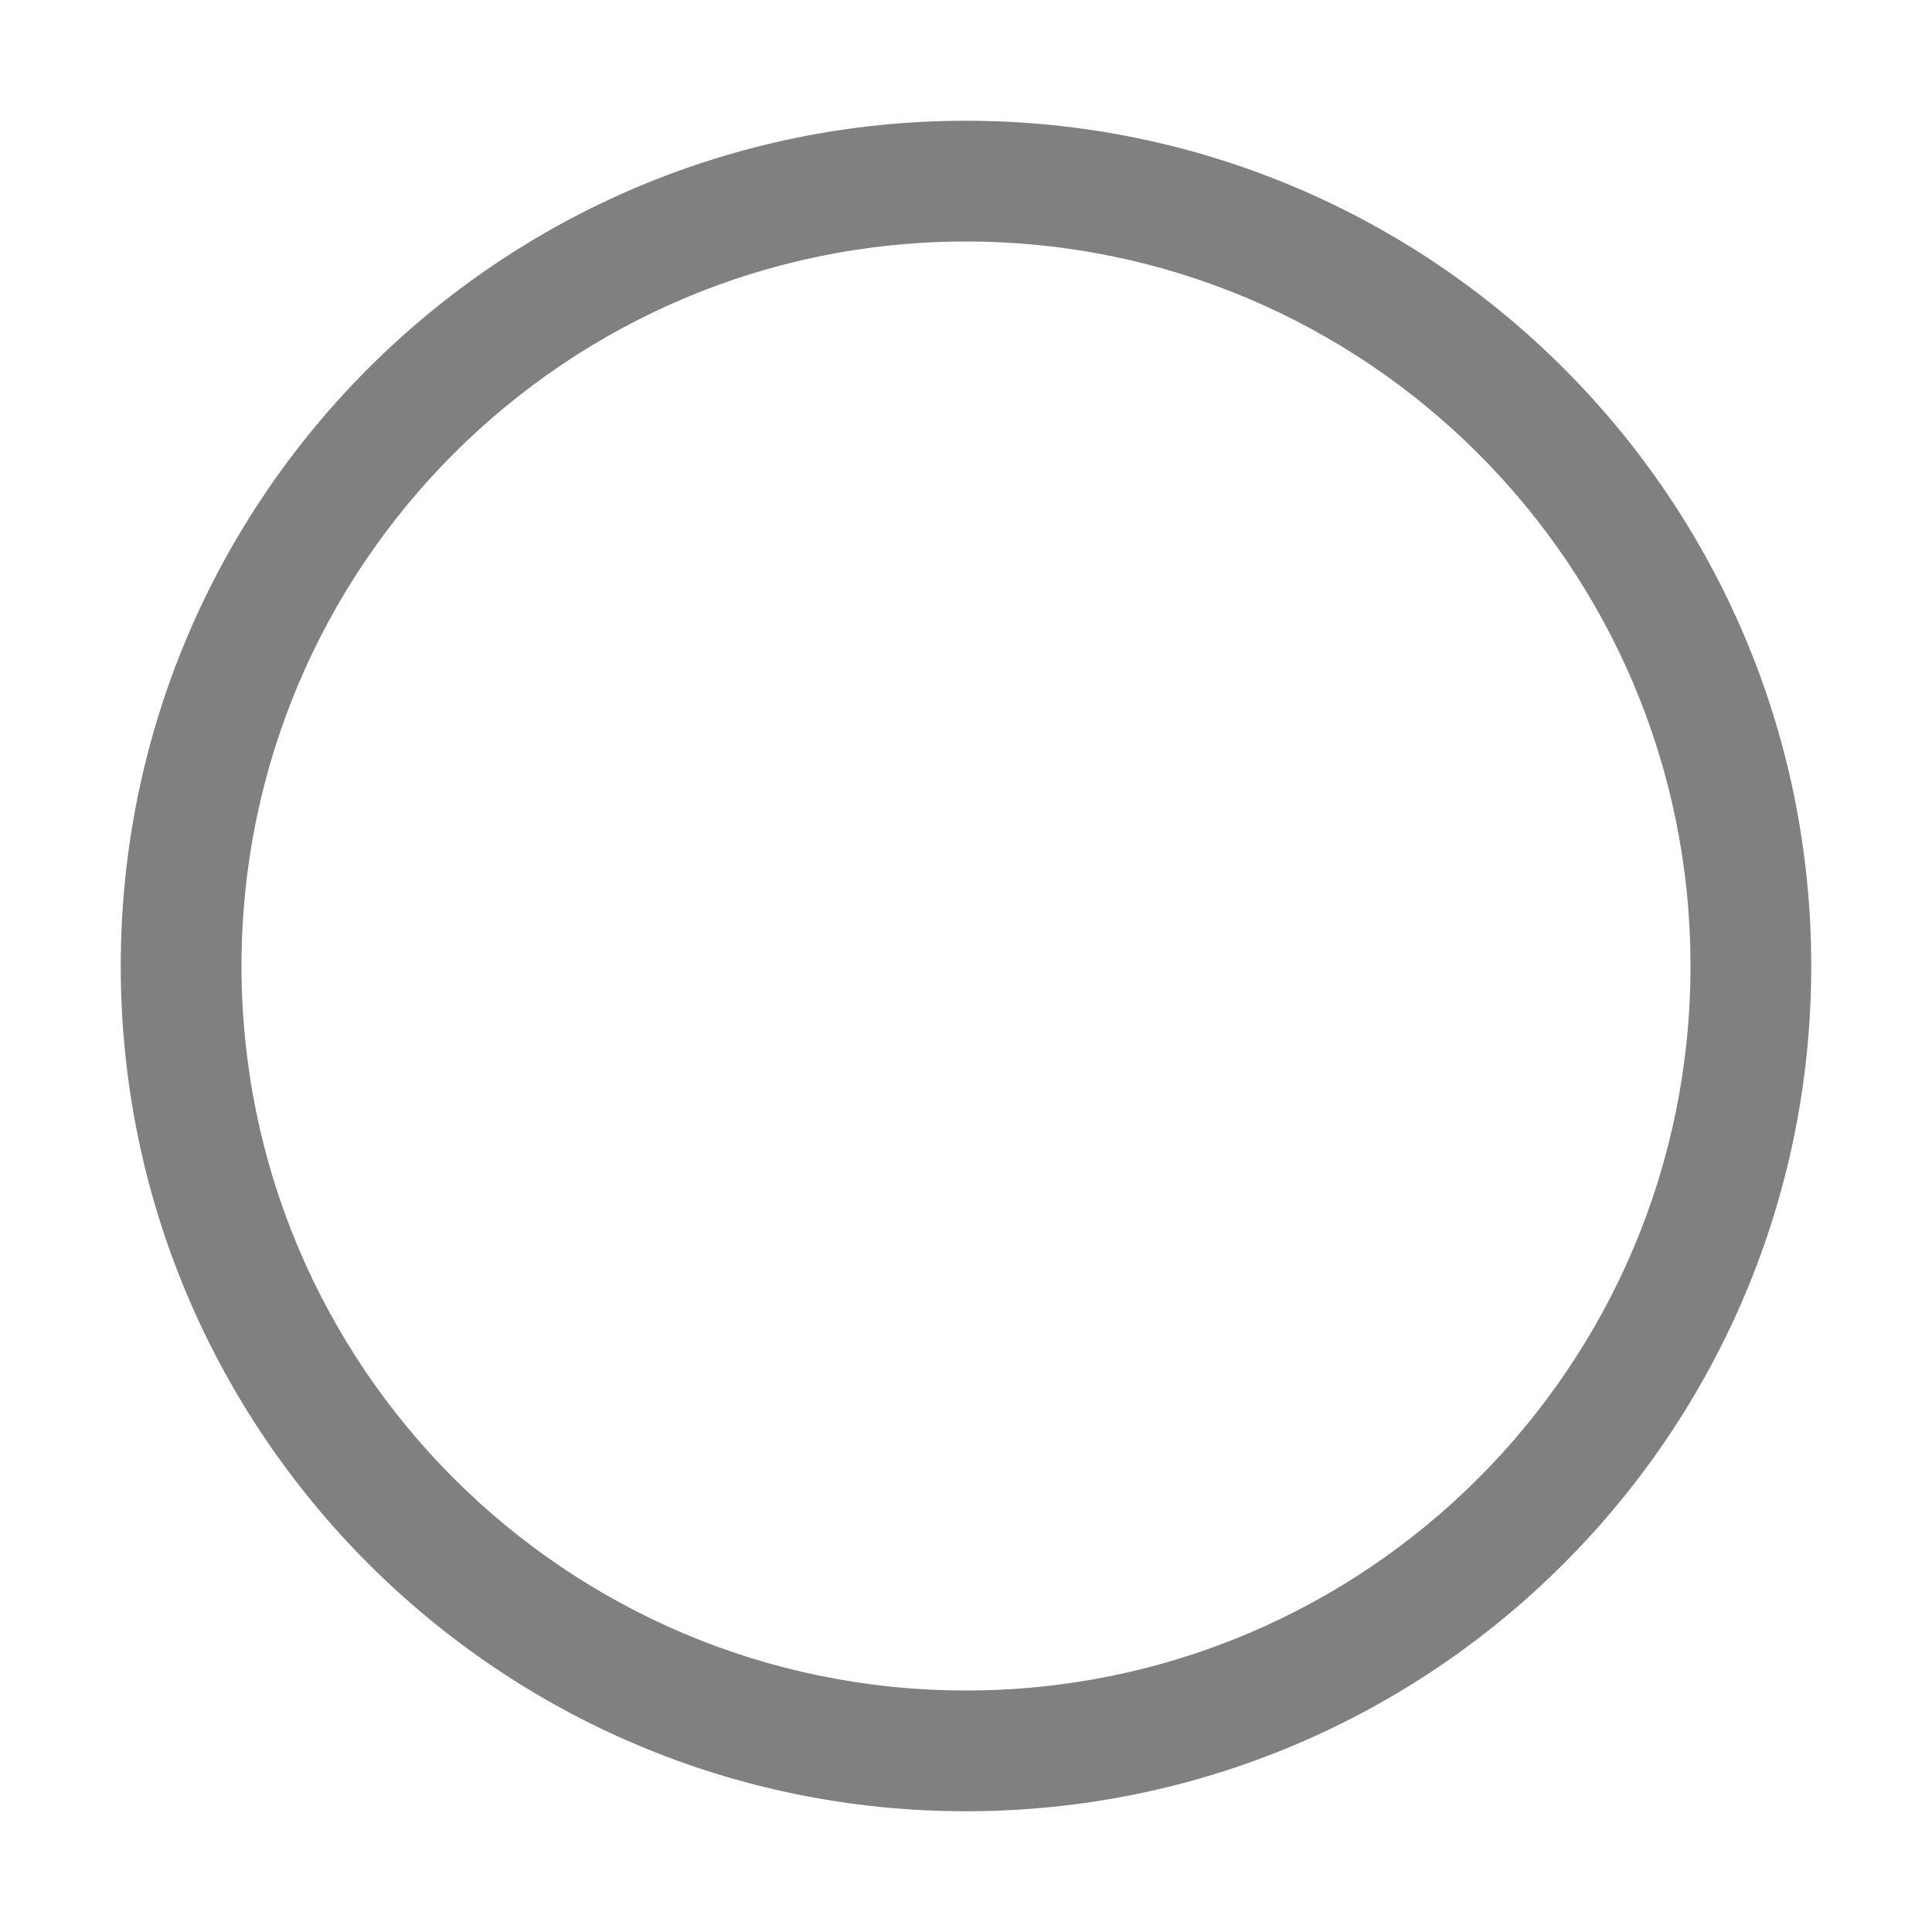
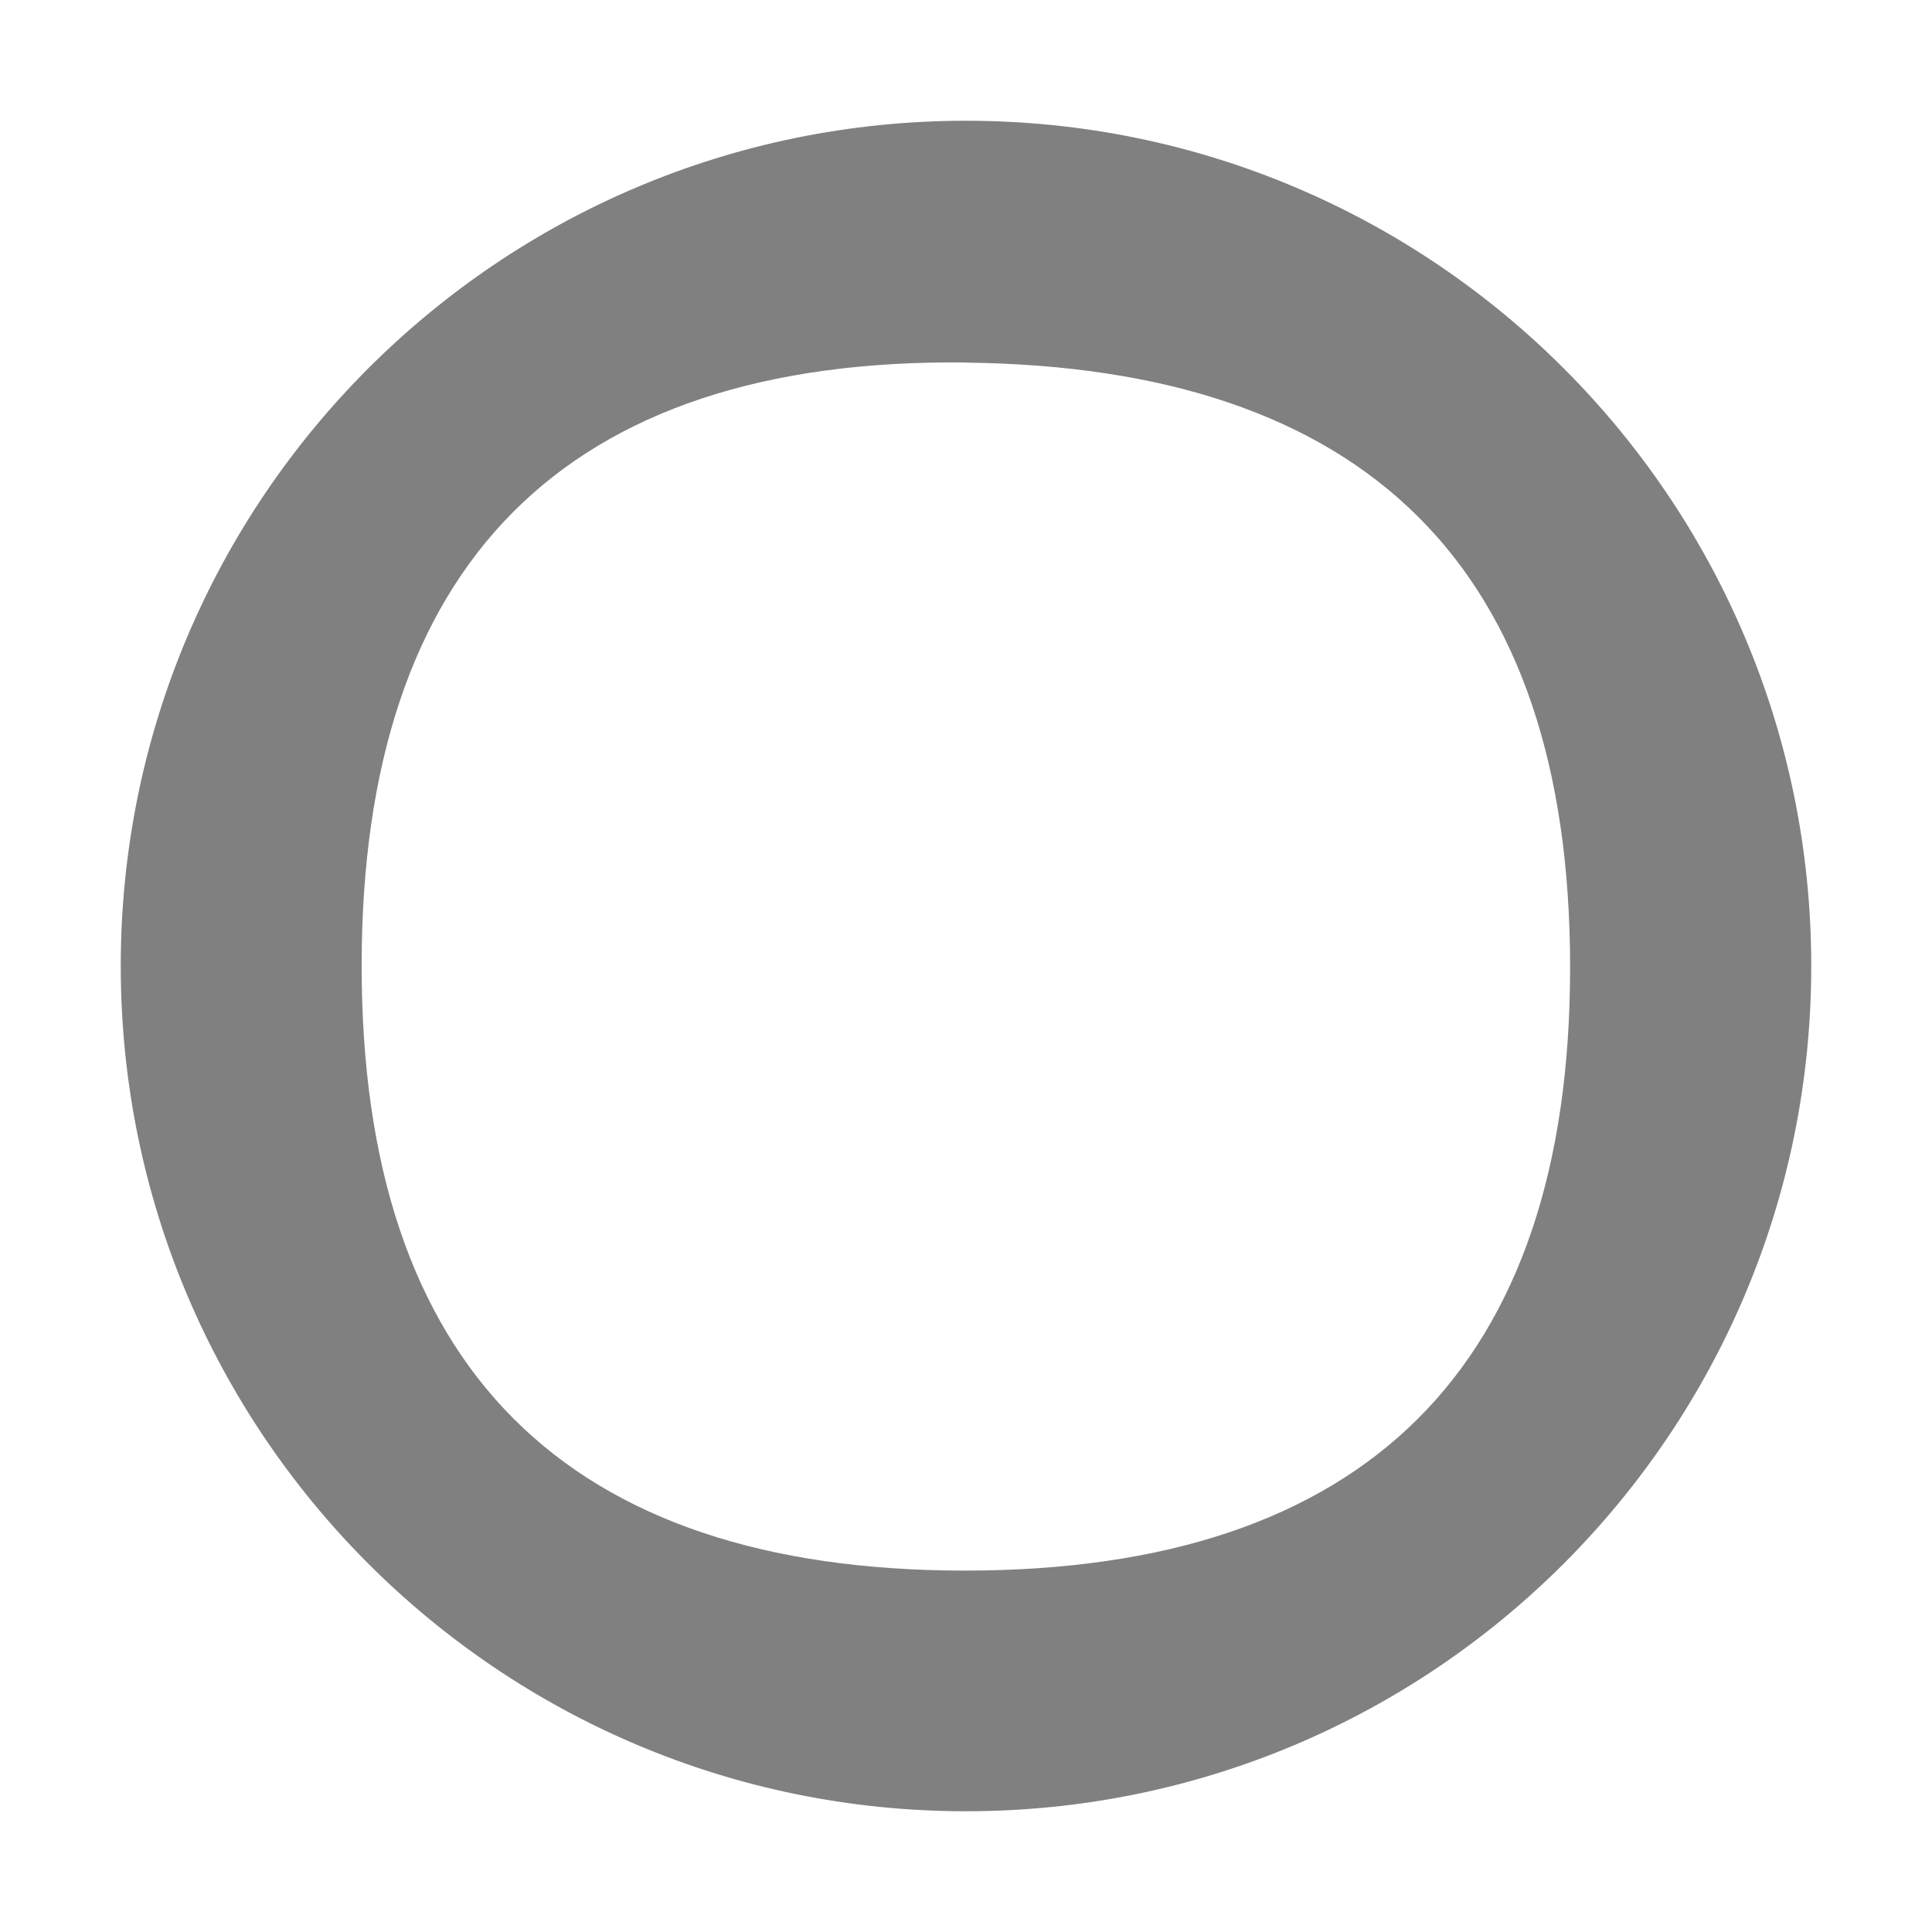
<svg xmlns="http://www.w3.org/2000/svg" enable-background="new 0 0 32 32" height="16" id="Layer_1" version="1.1" viewBox="0 0 16 16" width="16" xml:space="preserve">
  <defs id="defs24" />
  <g style="display:inline" id="titlebutton-max-hover" transform="translate(-513,185.6378)">
    <g id="g4891" style="display:inline;opacity:1" transform="translate(-781,-432.6378)">
-       <path style="display:inline;opacity:1;fill:#808080;fill-opacity:1;stroke:none;stroke-width:0;stroke-linecap:butt;stroke-linejoin:miter;stroke-miterlimit:4;stroke-dasharray:none;stroke-dashoffset:0;stroke-opacity:1" d="m 1302,248 a 7,7 0 0 0 -7,7 7,7 0 0 0 7,7 7,7 0 0 0 7,-7 7,7 0 0 0 -7,-7 z m 0,1 a 6,6 0 0 1 6,6 6,6 0 0 1 -6,6 6,6 0 0 1 -6,-6 6,6 0 0 1 6,-6 z" id="path4068-7-5-9-6-7-2-5-78" />
+       <path style="display:inline;opacity:1;fill:#808080;fill-opacity:1;stroke:none;stroke-width:0;stroke-linecap:butt;stroke-linejoin:miter;stroke-miterlimit:4;stroke-dasharray:none;stroke-dashoffset:0;stroke-opacity:1" d="m 1302,248 c -3.866,0 -7,3.134 -7,7 0,3.866 3.134,7 7,7 3.866,0 7,-3.134 7,-7 0,-3.866 -3.134,-7 -7,-7 z m 0,2.003 c 3.313,0.038 5.003,1.695 5.003,5.008 0,3.314 -1.698,4.996 -5.012,4.996 -3.314,0 -4.996,-1.694 -4.996,-5.008 0,-3.314 1.669,-5.035 5.004,-4.997 z" id="path4068-7-5-9-6-7-2-5-78" />
      <g id="g4806-9" transform="translate(1294,247)" style="fill:#c0e3ff;fill-opacity:1">
        <g transform="translate(-81.0002,-967)" style="display:inline;fill:#c0e3ff;fill-opacity:1" id="layer9-78-7" />
        <g transform="translate(-81.0002,-967)" id="layer10-3-3" style="fill:#c0e3ff;fill-opacity:1" />
        <g transform="translate(-81.0002,-967)" id="layer11-19-75" style="fill:#c0e3ff;fill-opacity:1" />
        <g transform="translate(-81.0002,-967)" id="layer13-4-9" style="fill:#c0e3ff;fill-opacity:1" />
        <g transform="translate(-81.0002,-967)" id="layer14-8-5" style="fill:#c0e3ff;fill-opacity:1" />
        <g transform="translate(-81.0002,-967)" style="display:inline;fill:#c0e3ff;fill-opacity:1" id="layer15-5-8" />
        <g transform="translate(-81.0002,-967)" style="display:inline;fill:#c0e3ff;fill-opacity:1" id="g71291-1-7" />
        <g transform="translate(-81.0002,-967)" style="display:inline;fill:#c0e3ff;fill-opacity:1" id="g4953-7-1" />
        <g transform="translate(-81.0002,-967)" style="display:inline;fill:#c0e3ff;fill-opacity:1" id="layer12-3-0" />
      </g>
    </g>
    <rect y="-185.638" x="513" height="16" width="16" id="rect17883-0" style="display:inline;opacity:1;fill:none;fill-opacity:1;stroke:none;stroke-width:1;stroke-linecap:butt;stroke-linejoin:miter;stroke-miterlimit:4;stroke-dasharray:none;stroke-dashoffset:0;stroke-opacity:0" />
  </g>
</svg>
